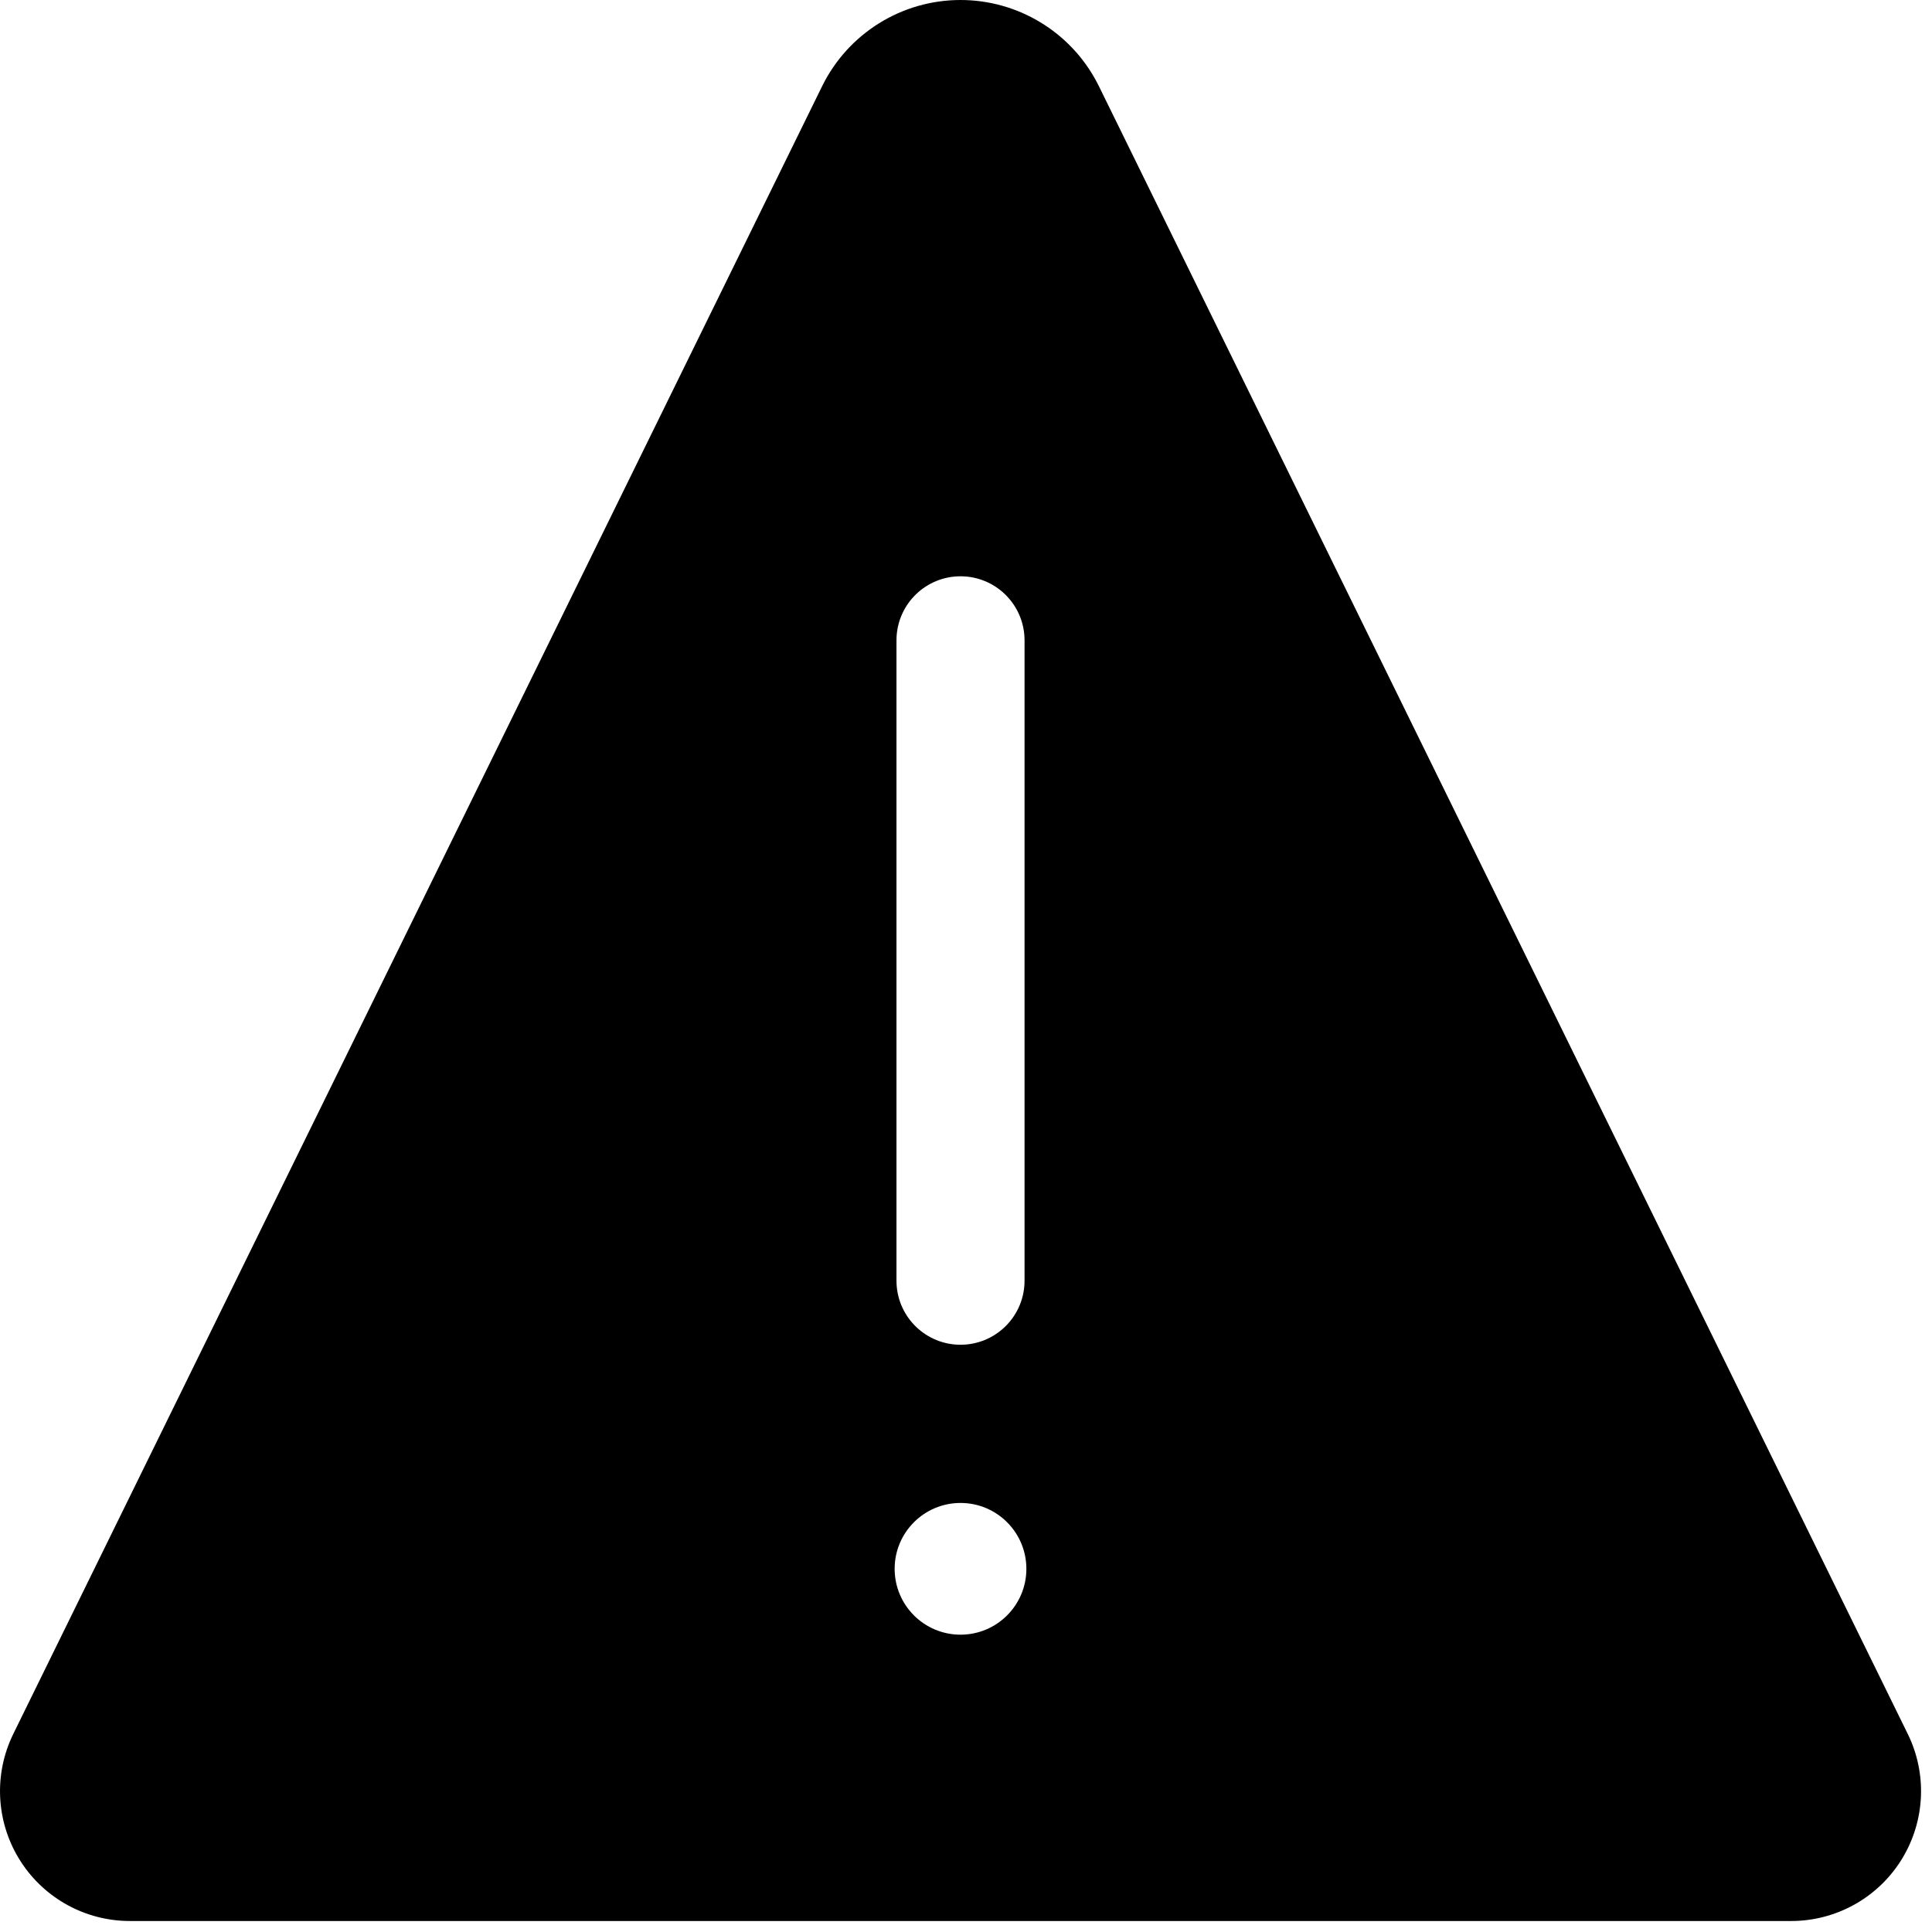
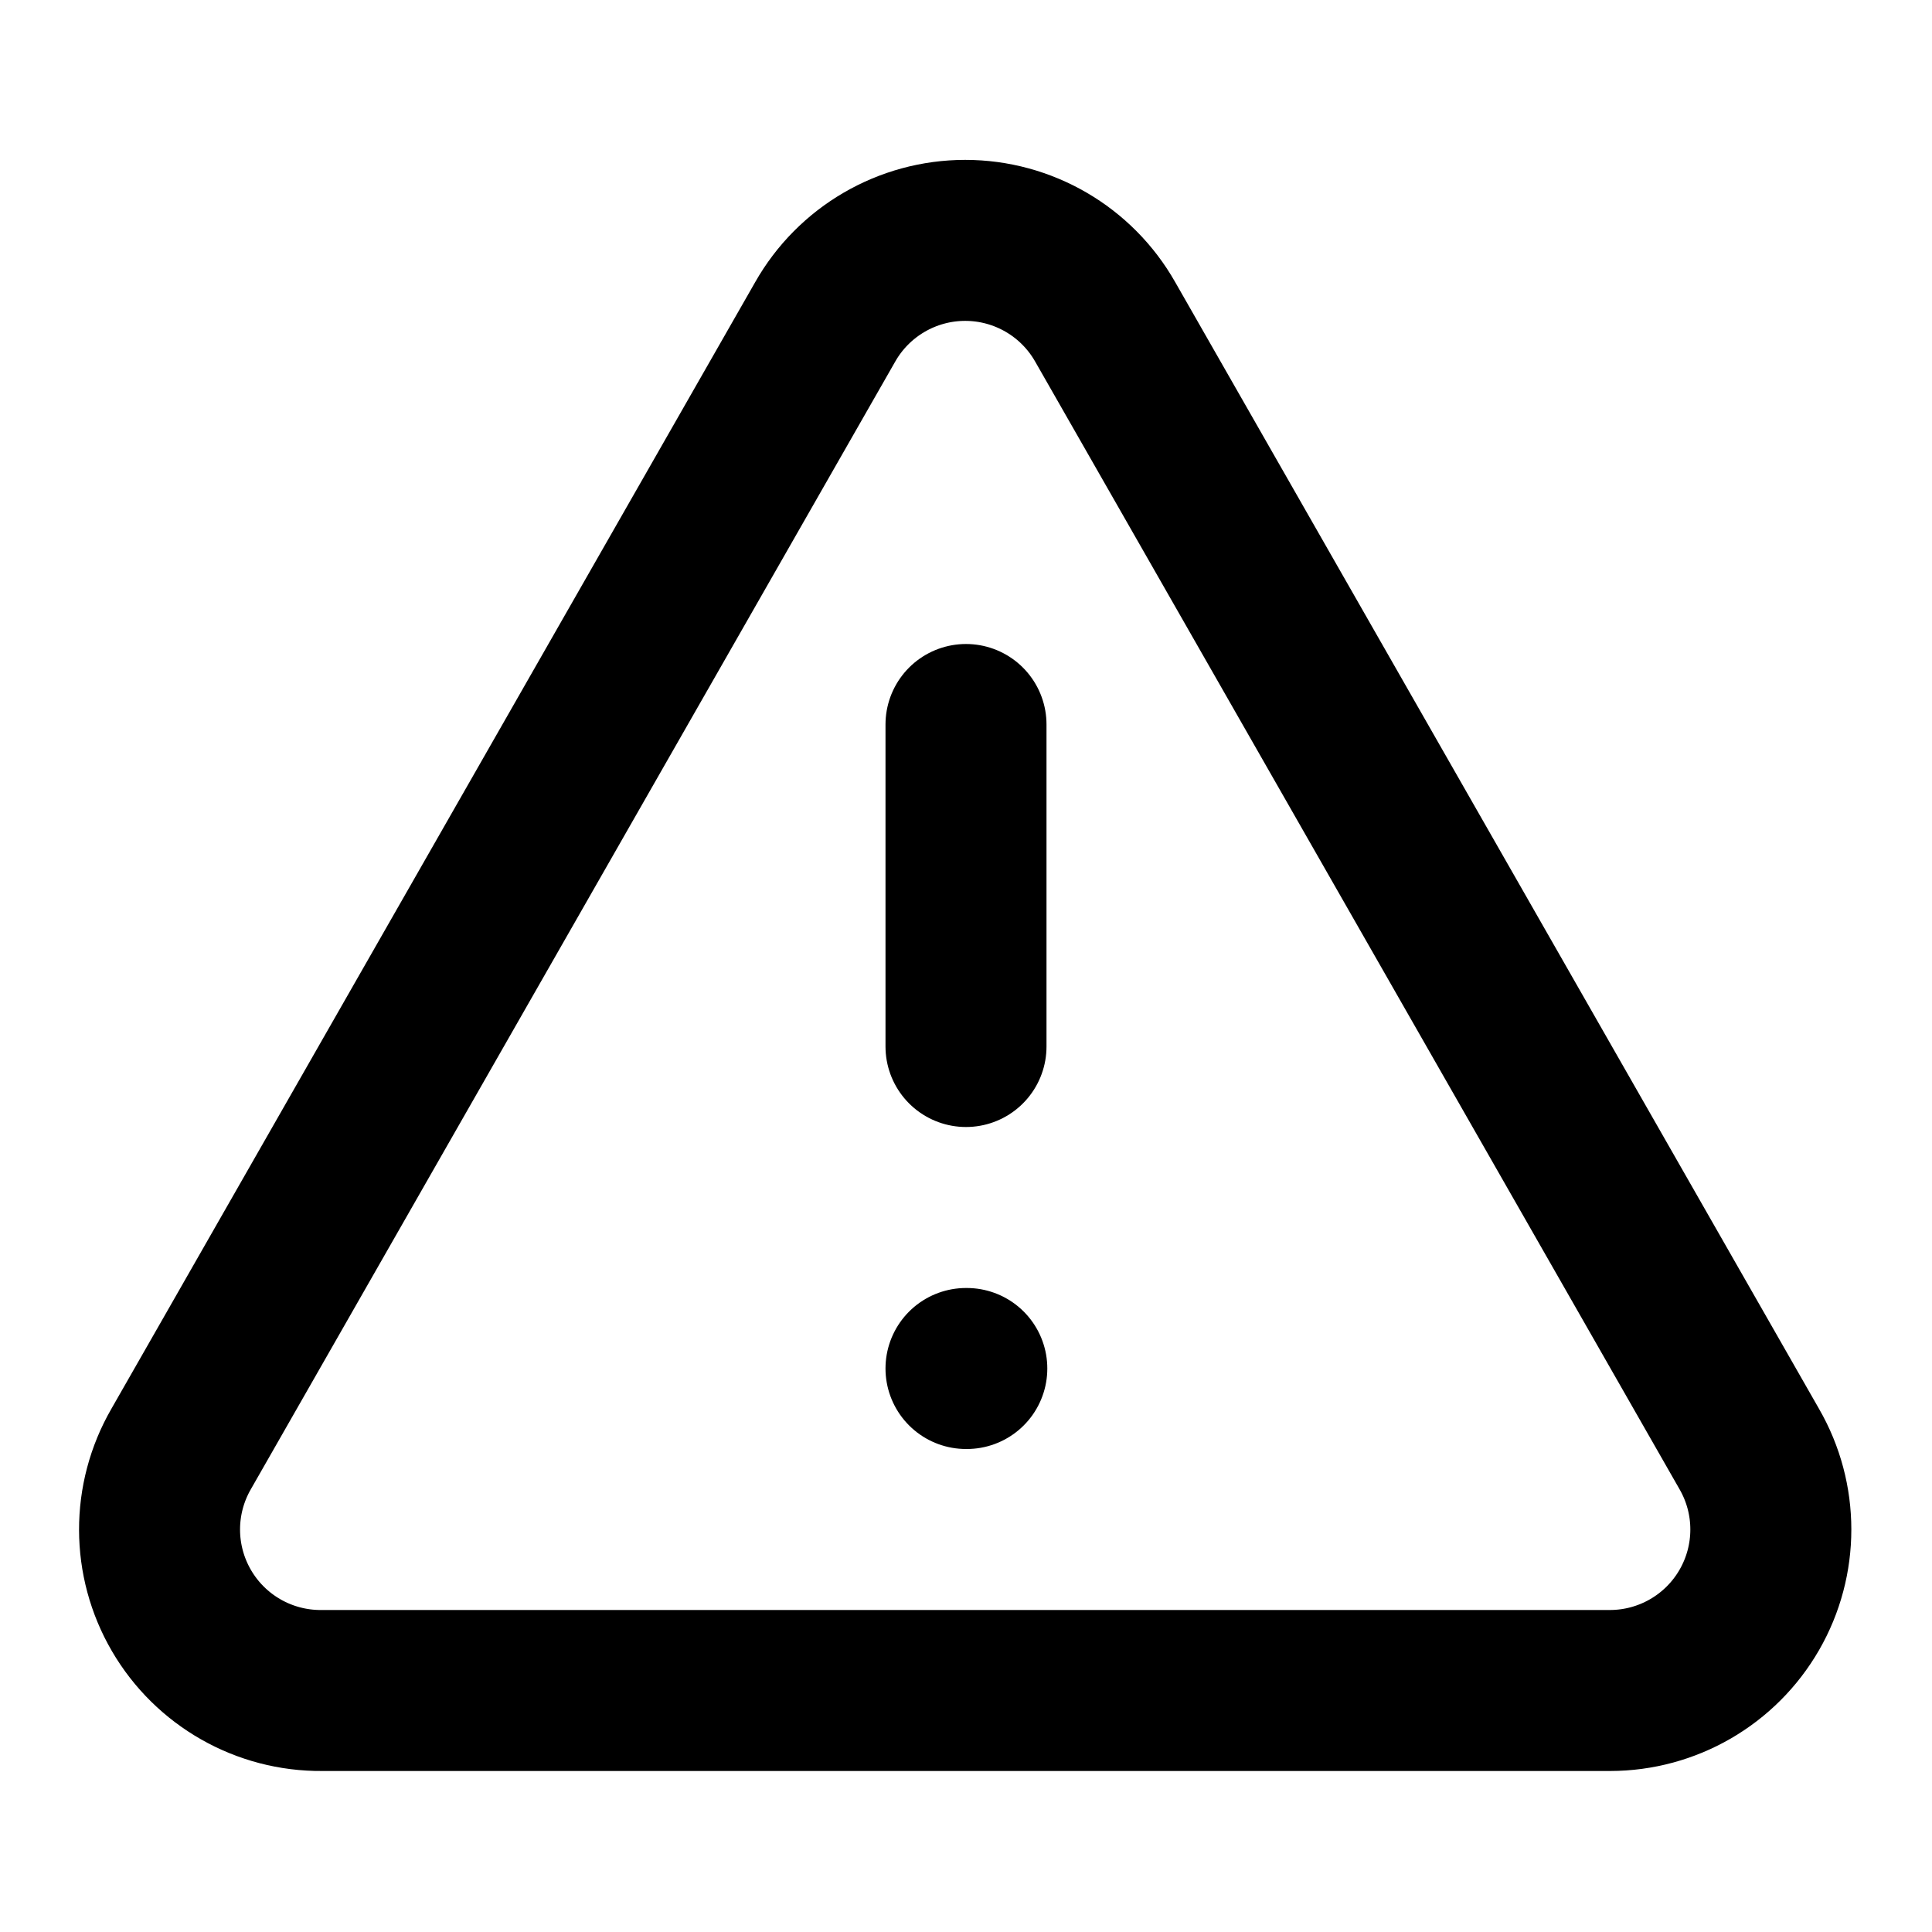
- <svg viewBox="0 0 132 132">
-   <path d="M65.625 0c3.914 0 7.496 2.169 9.316 5.616l.14.274 55.26 112.572a8.872 8.872 0 01-7.663 12.782l-.306.005H8.878a8.873 8.873 0 01-8.102-12.5l.134-.287L56.17 5.89A10.535 10.535 0 0165.624 0zm0 102.686a4.5 4.5 0 100 9 4.5 4.5 0 000-9zm0-63.312a4.375 4.375 0 00-4.37 4.163l-.005.212v43.75l.005.212a4.375 4.375 0 008.74 0l.005-.212v-43.75l-.005-.212a4.375 4.375 0 00-4.37-4.163z" fill-rule="evenodd" />
+ <svg xmlns="http://www.w3.org/2000/svg" width="24" height="24" viewBox="0 0 24 24" fill="none" stroke="currentColor" stroke-width="2" stroke-linecap="round" stroke-linejoin="round" class="lucide lucide-triangle-alert-icon lucide-triangle-alert">
+   <path d="m21.73 18-8-14a2 2 0 0 0-3.48 0l-8 14A2 2 0 0 0 4 21h16a2 2 0 0 0 1.73-3" />
+   <path d="M12 9v4" />
+   <path d="M12 17h.01" />
</svg>
